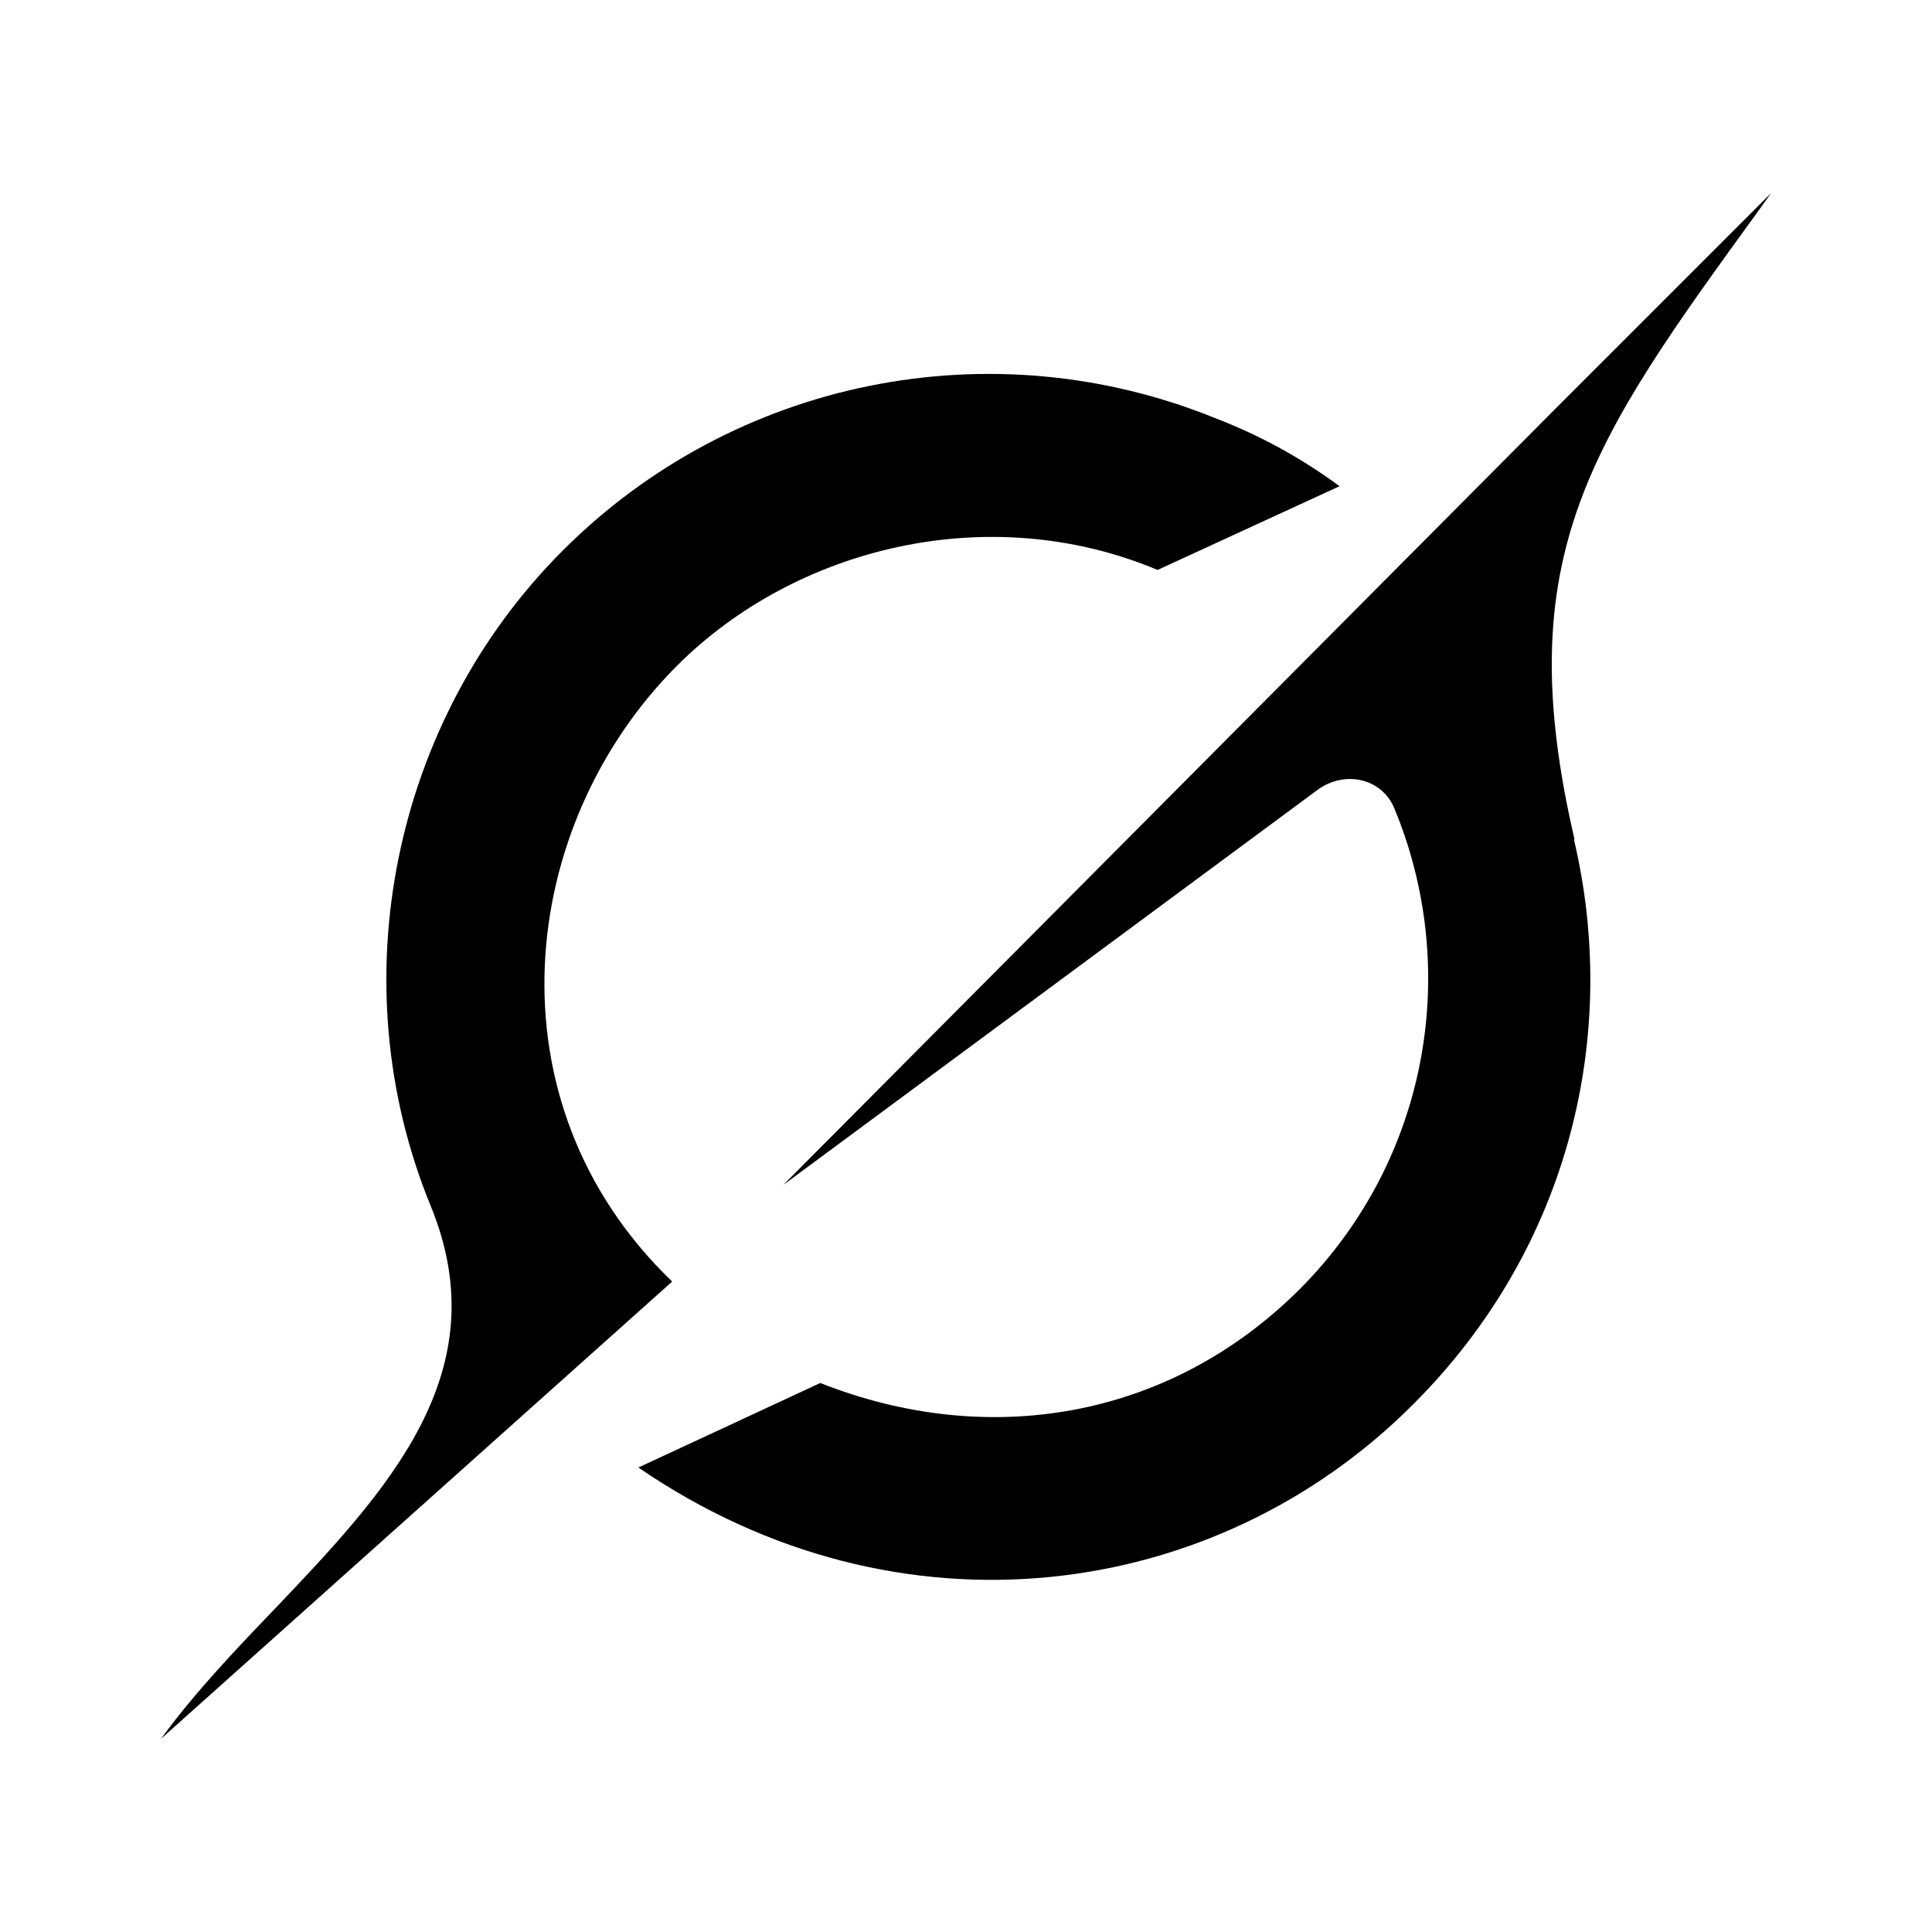
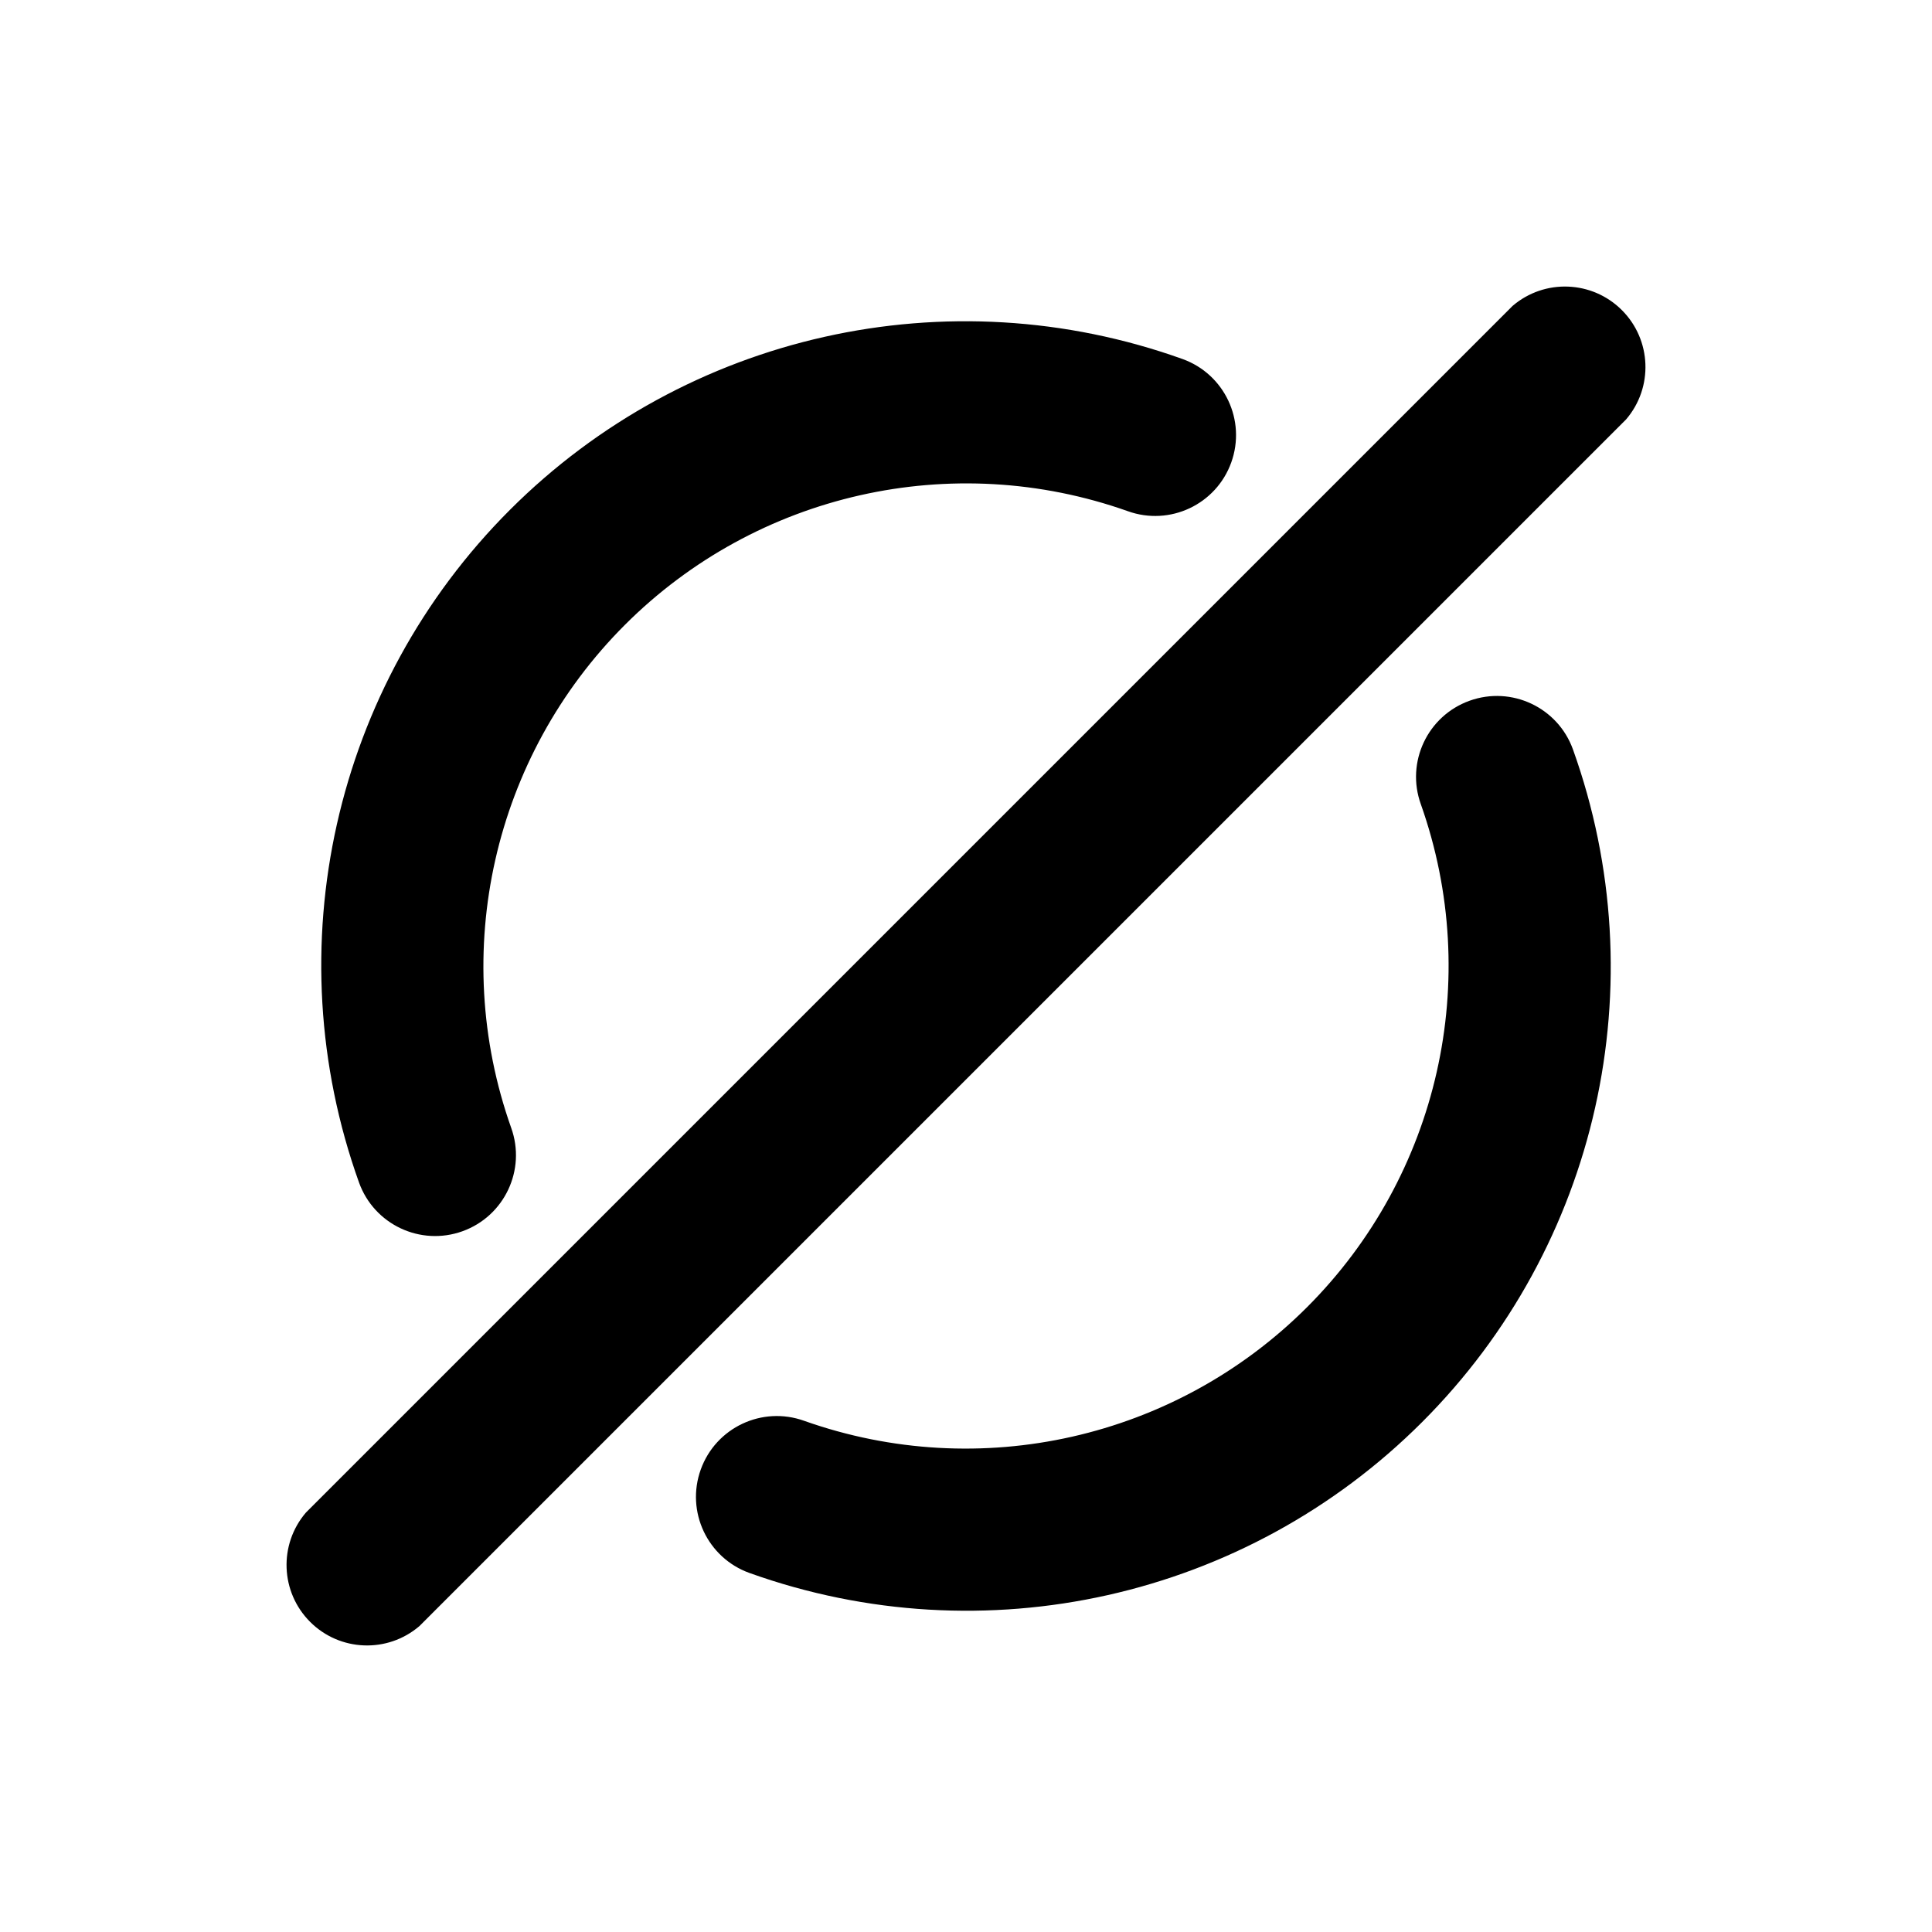
<svg xmlns="http://www.w3.org/2000/svg" viewBox="0 0 24 24" fill="none">
-   <path d="M9.73 14.72L16.37 9.81C16.7 9.57 17.16 9.66 17.32 10.04 18.14 12.01 17.77 14.38 16.15 16.01 14.52 17.64 12.26 18 10.19 17.18L7.93 18.23C11.17 20.45 15.11 19.9 17.56 17.44 19.52 15.48 20.12 12.82 19.55 10.42L19.56 10.43C18.74 6.9 19.76 5.49 21.85 2.61 21.9 2.54 21.95 2.47 22 2.4L19.25 5.15V5.15L9.72 14.73M8.35 15.92C6.03 13.69 6.43 10.25 8.41 8.27 9.88 6.8 12.28 6.2 14.38 7.08L16.64 6.04A6.51 6.51 0 0 0 15.11 5.2 7.48 7.48 0 0 0 6.99 6.84C4.88 8.95 4.21 12.2 5.35 14.98 6.2 17.05 4.81 18.52 3.4 20 2.9 20.52 2.4 21.05 2 21.6L8.35 15.92" fill="currentColor" />
+   <path d="M14.69 4.46A8 8 0 0 0 4.46 14.69A1 1 0 0 0 6.35 14.01A6 6 0 0 1 14.01 6.35A1 1 0 0 0 14.69 4.46ZM9.31 19.54A8 8 0 0 0 19.54 9.31A1 1 0 0 0 17.65 9.99A6 6 0 0 1 9.99 17.65A1 1 0 0 0 9.31 19.54ZM3.8 18.79L18.79 3.8A1 1 0 0 1 20.2 5.21L5.21 20.2A1 1 0 0 1 3.8 18.79Z" fill="currentColor" />
</svg>
